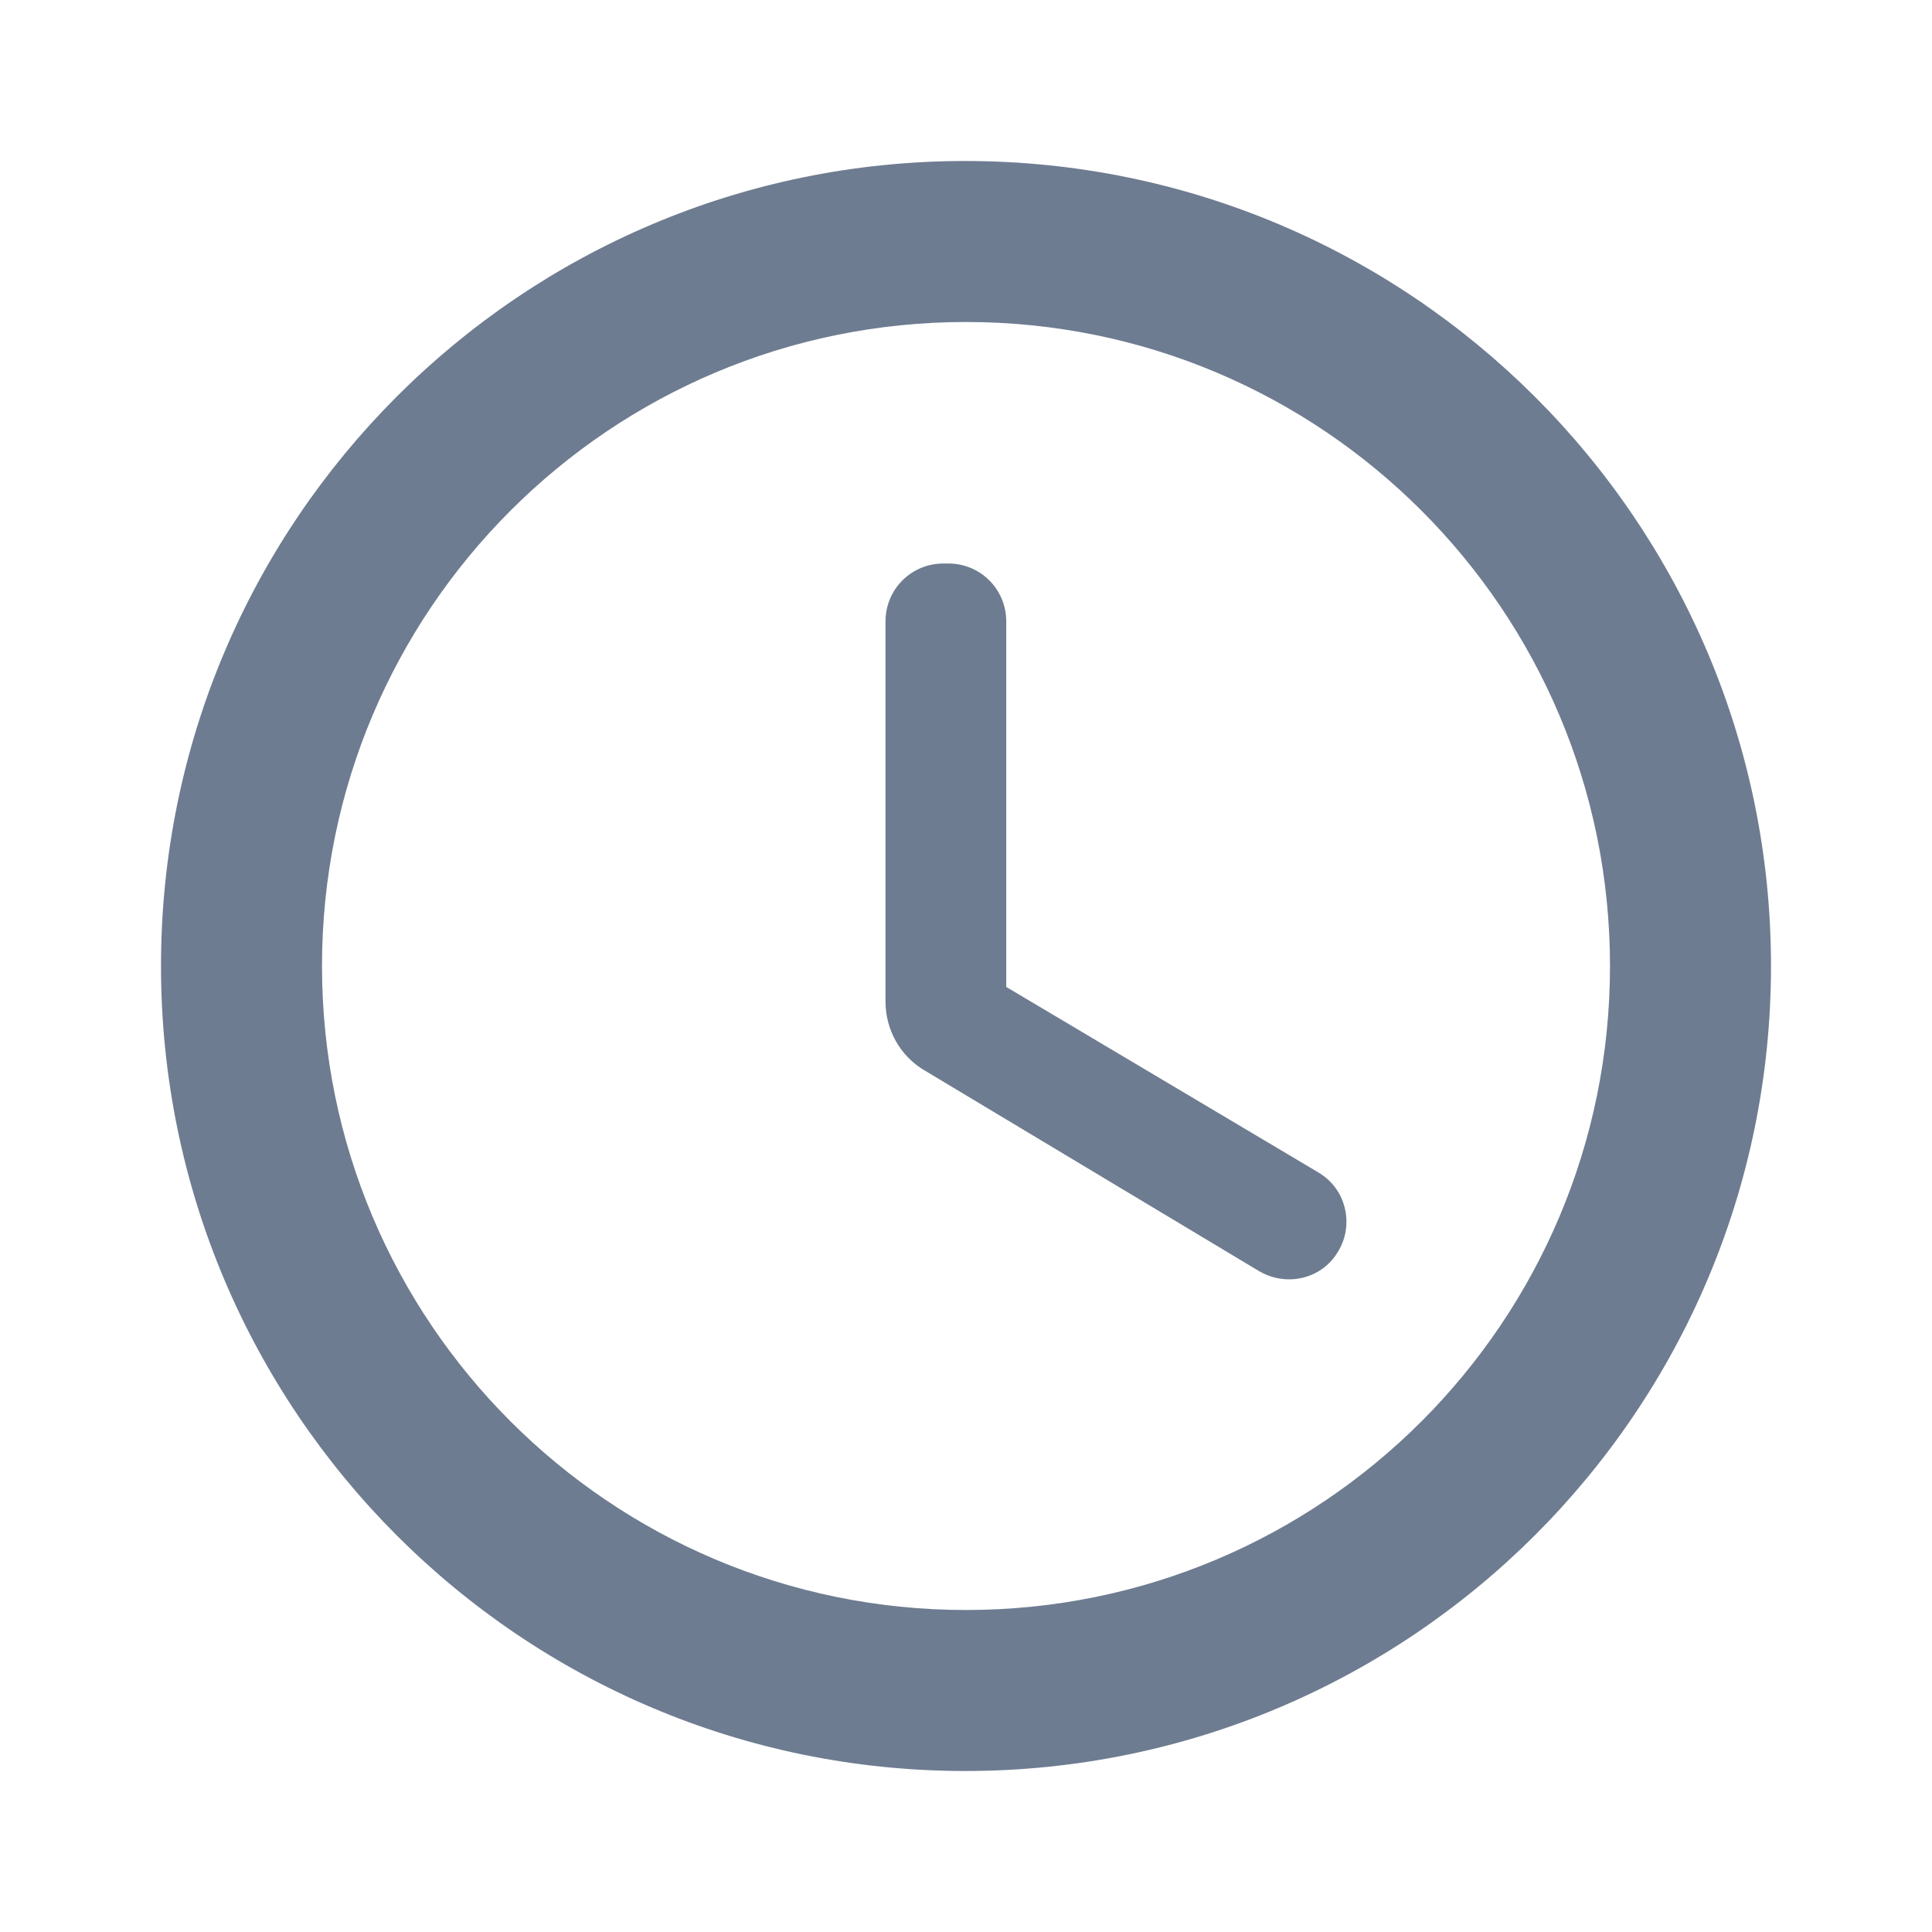
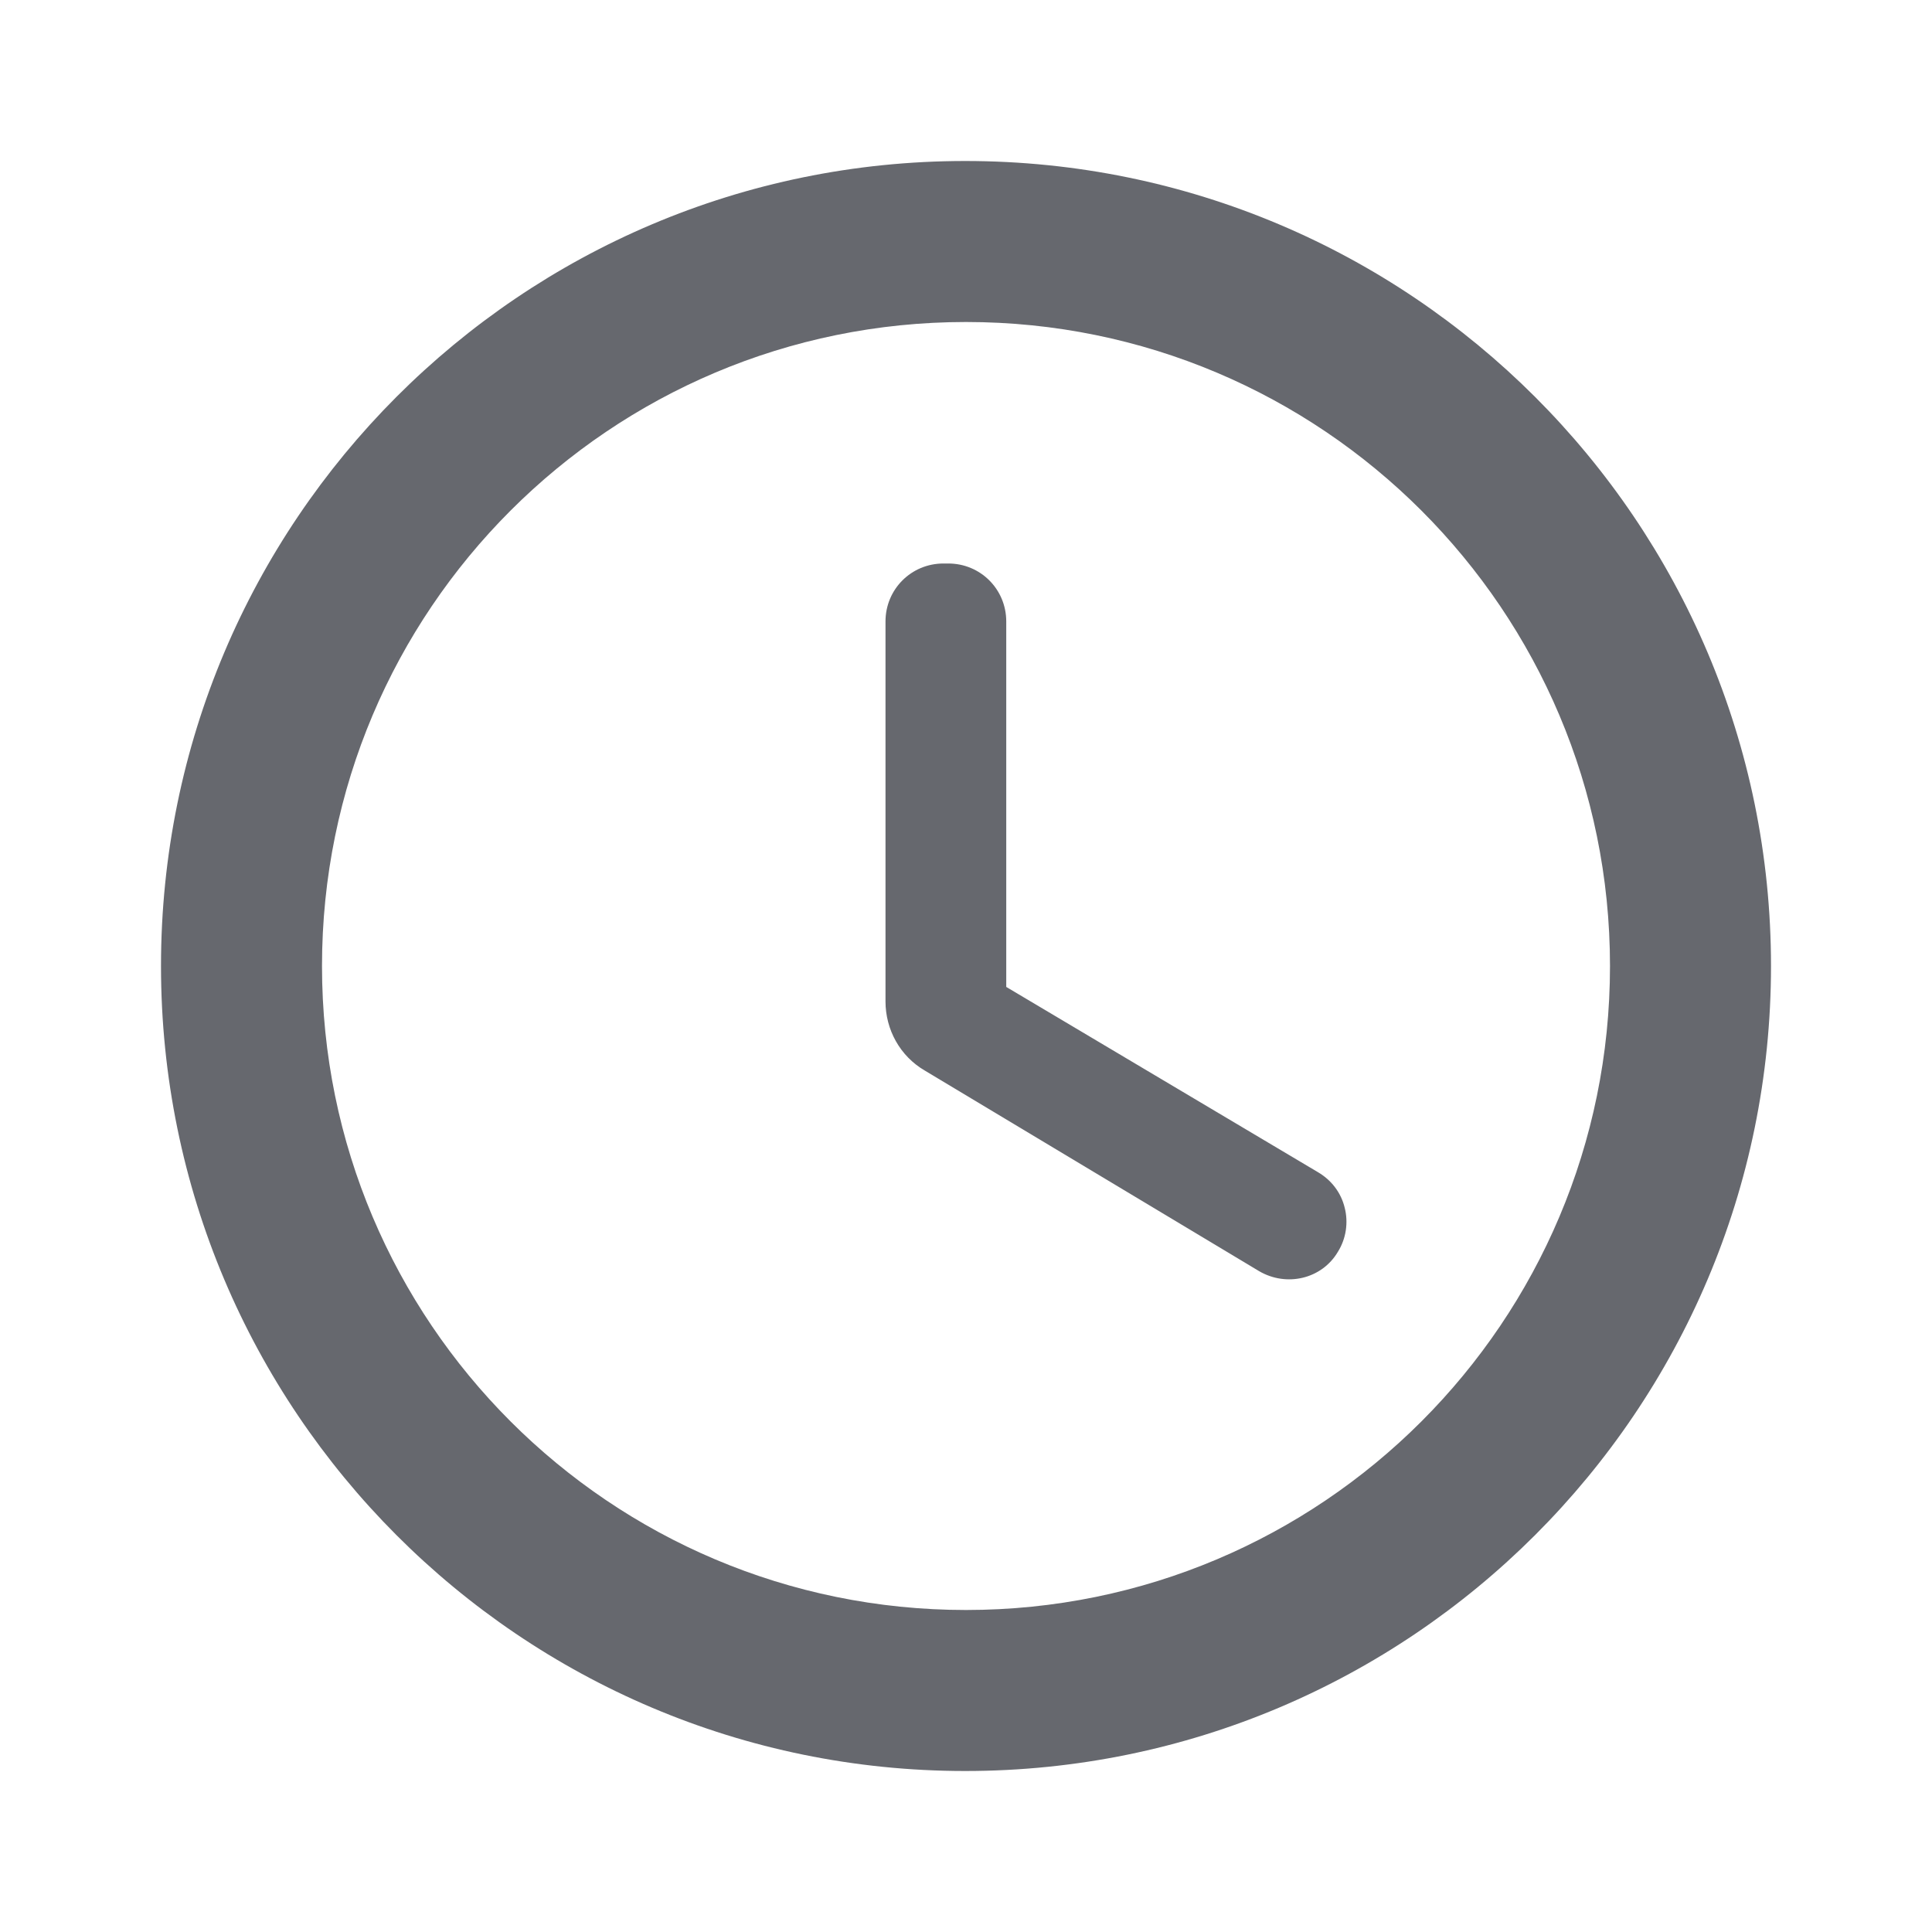
<svg xmlns="http://www.w3.org/2000/svg" preserveAspectRatio="none" overflow="visible" style="display: block;" width="12" height="12" viewBox="0 0 12 12" fill="none">
  <g id="ic:round-access-time">
-     <path id="Vector" d="M5.995 1C3.235 1 1 3.24 1 6C1 8.76 3.235 11 5.995 11C8.76 11 11 8.76 11 6C11 3.24 8.76 1 5.995 1ZM6 10C3.79 10 2 8.21 2 6C2 3.79 3.79 2 6 2C8.21 2 10 3.79 10 6C10 8.21 8.21 10 6 10ZM5.89 3.5H5.86C5.66 3.5 5.5 3.66 5.5 3.86V6.22C5.5 6.395 5.59 6.56 5.745 6.65L7.82 7.895C7.99 7.995 8.21 7.945 8.31 7.775C8.335 7.735 8.352 7.689 8.359 7.642C8.366 7.595 8.364 7.547 8.352 7.501C8.341 7.455 8.32 7.411 8.291 7.373C8.262 7.335 8.226 7.304 8.185 7.28L6.25 6.13V3.86C6.25 3.66 6.09 3.5 5.89 3.5V3.5Z" fill="#6E7C91" />
+     <path id="Vector" d="M5.995 1C3.235 1 1 3.24 1 6C1 8.76 3.235 11 5.995 11C8.76 11 11 8.76 11 6C11 3.24 8.76 1 5.995 1ZM6 10C3.79 10 2 8.21 2 6C2 3.79 3.79 2 6 2C8.21 2 10 3.79 10 6C10 8.21 8.21 10 6 10ZM5.89 3.5H5.86C5.66 3.5 5.5 3.66 5.5 3.86V6.22C5.5 6.395 5.59 6.56 5.745 6.65L7.82 7.895C7.99 7.995 8.21 7.945 8.31 7.775C8.335 7.735 8.352 7.689 8.359 7.642C8.366 7.595 8.364 7.547 8.352 7.501C8.341 7.455 8.32 7.411 8.291 7.373C8.262 7.335 8.226 7.304 8.185 7.28L6.25 6.13V3.86C6.25 3.66 6.09 3.5 5.89 3.5V3.5Z" fill="#66686E" />
  </g>
</svg>
